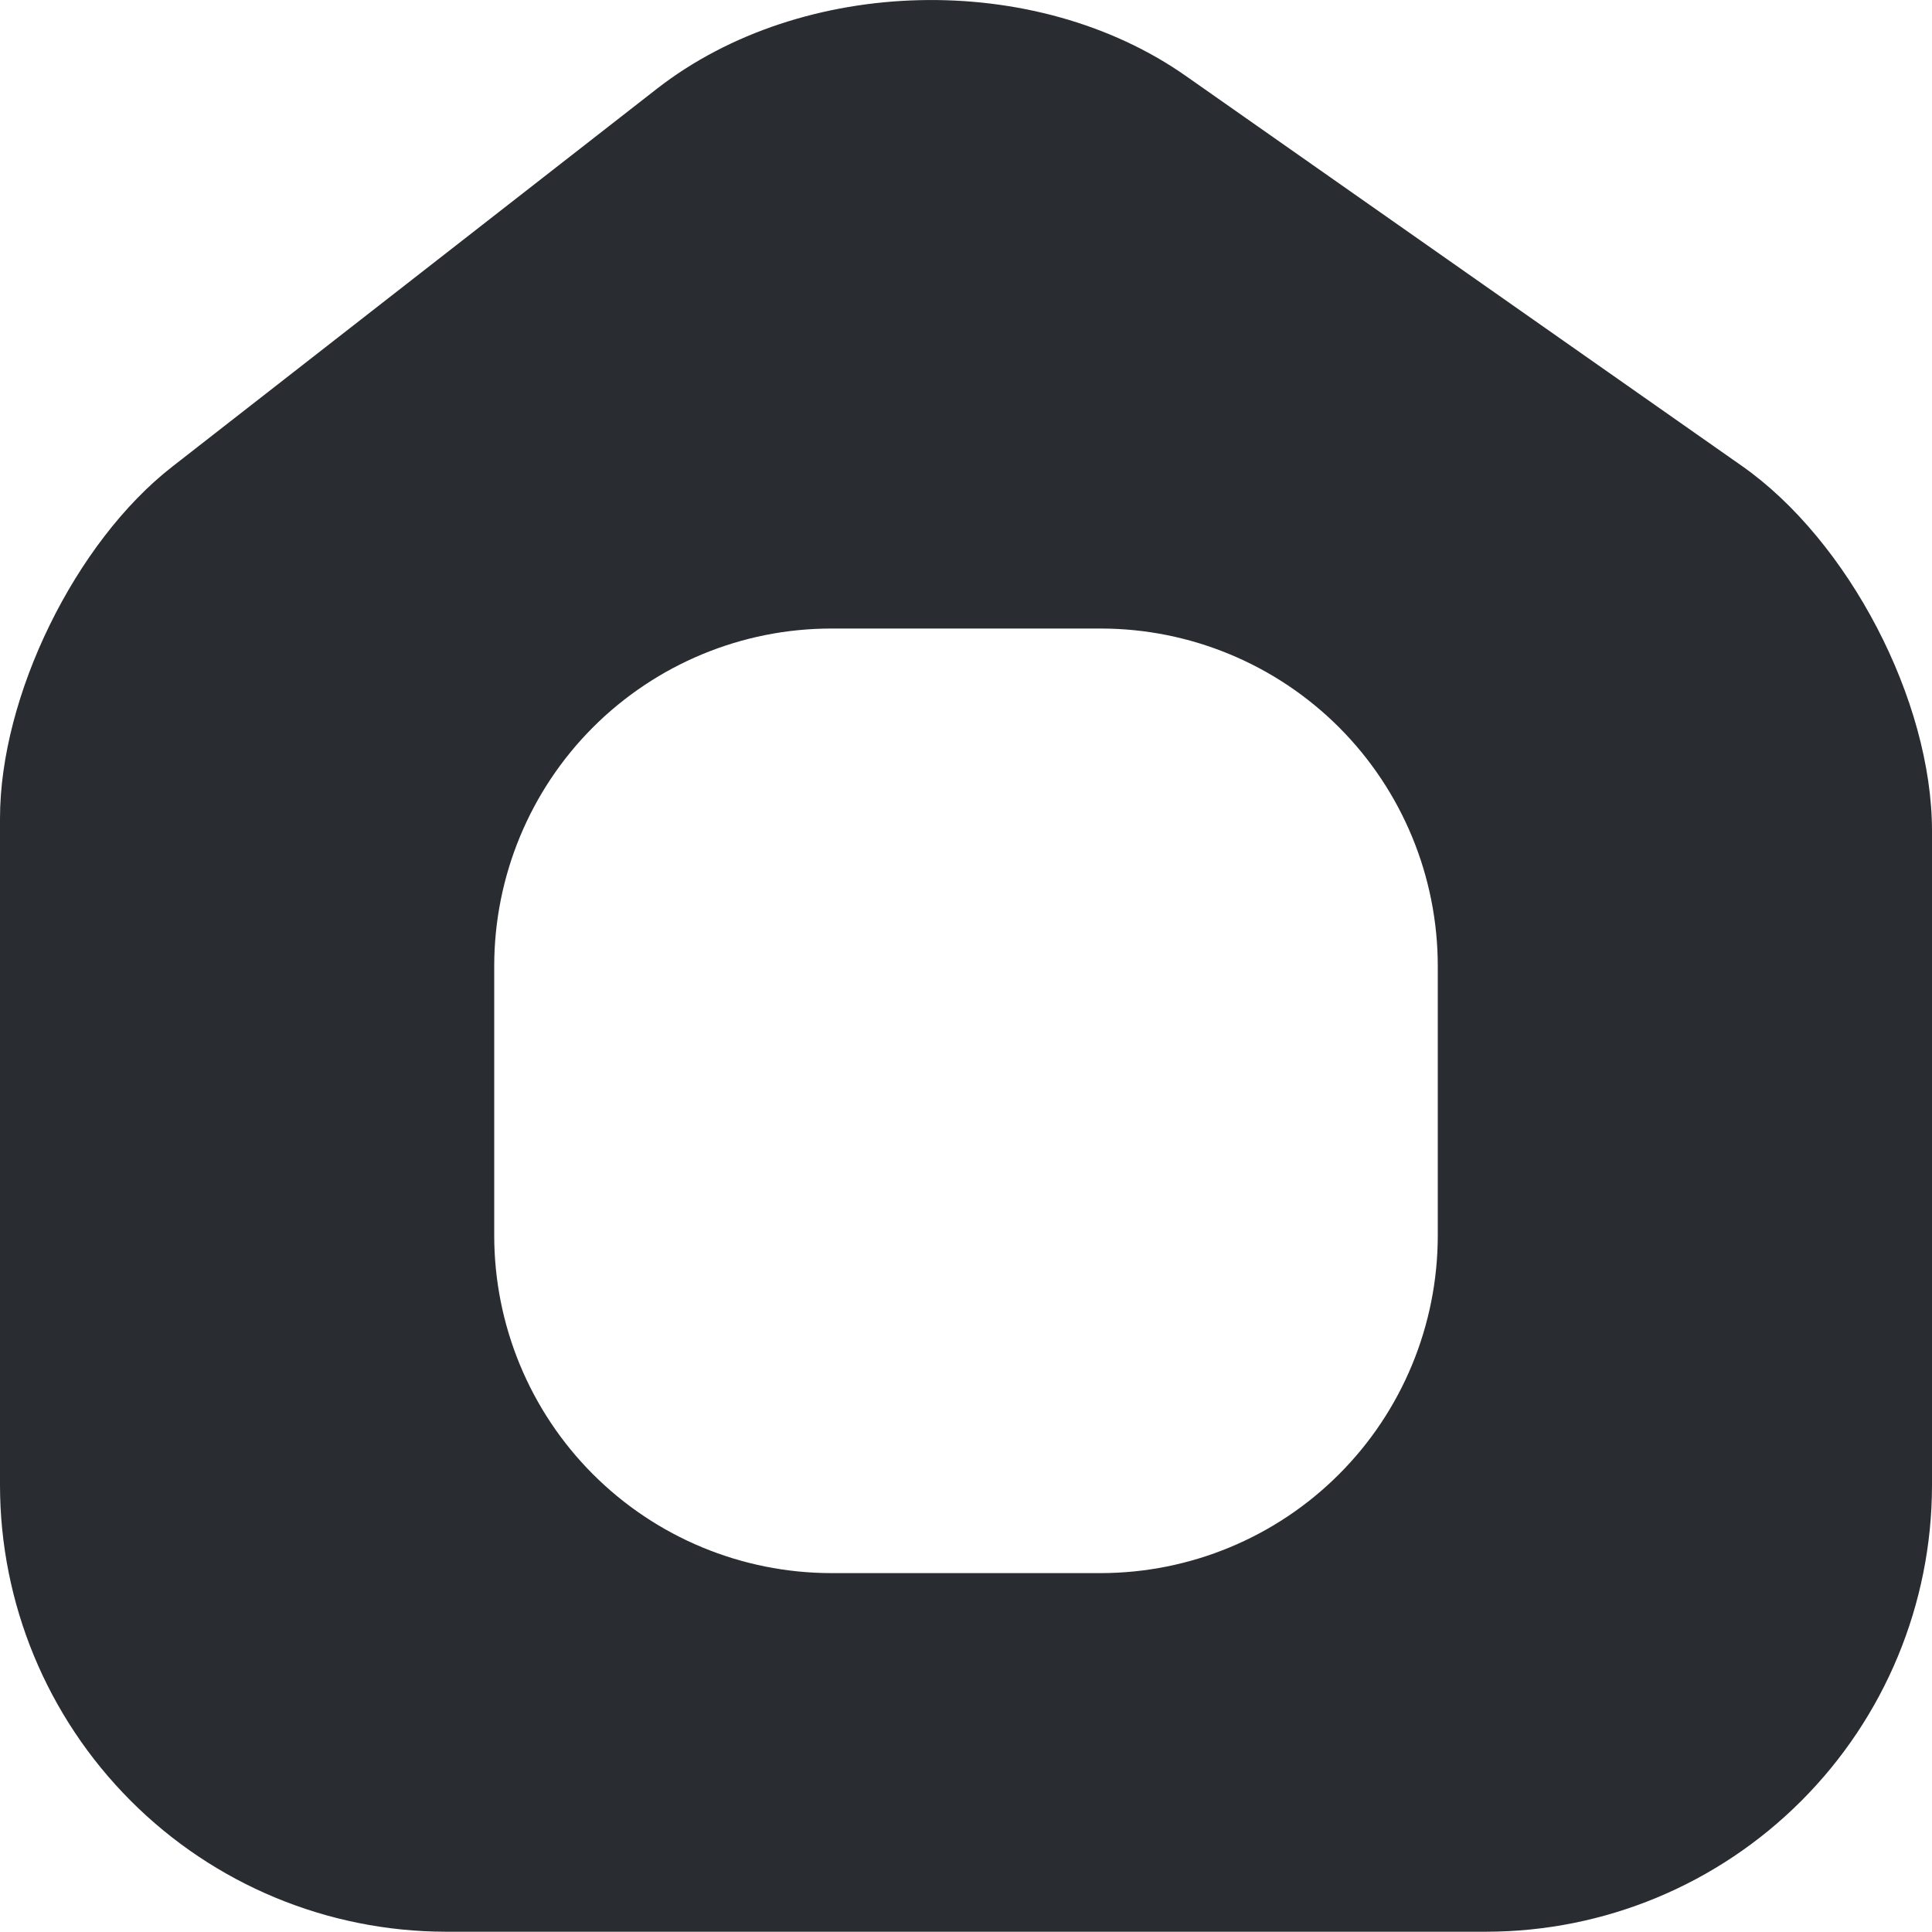
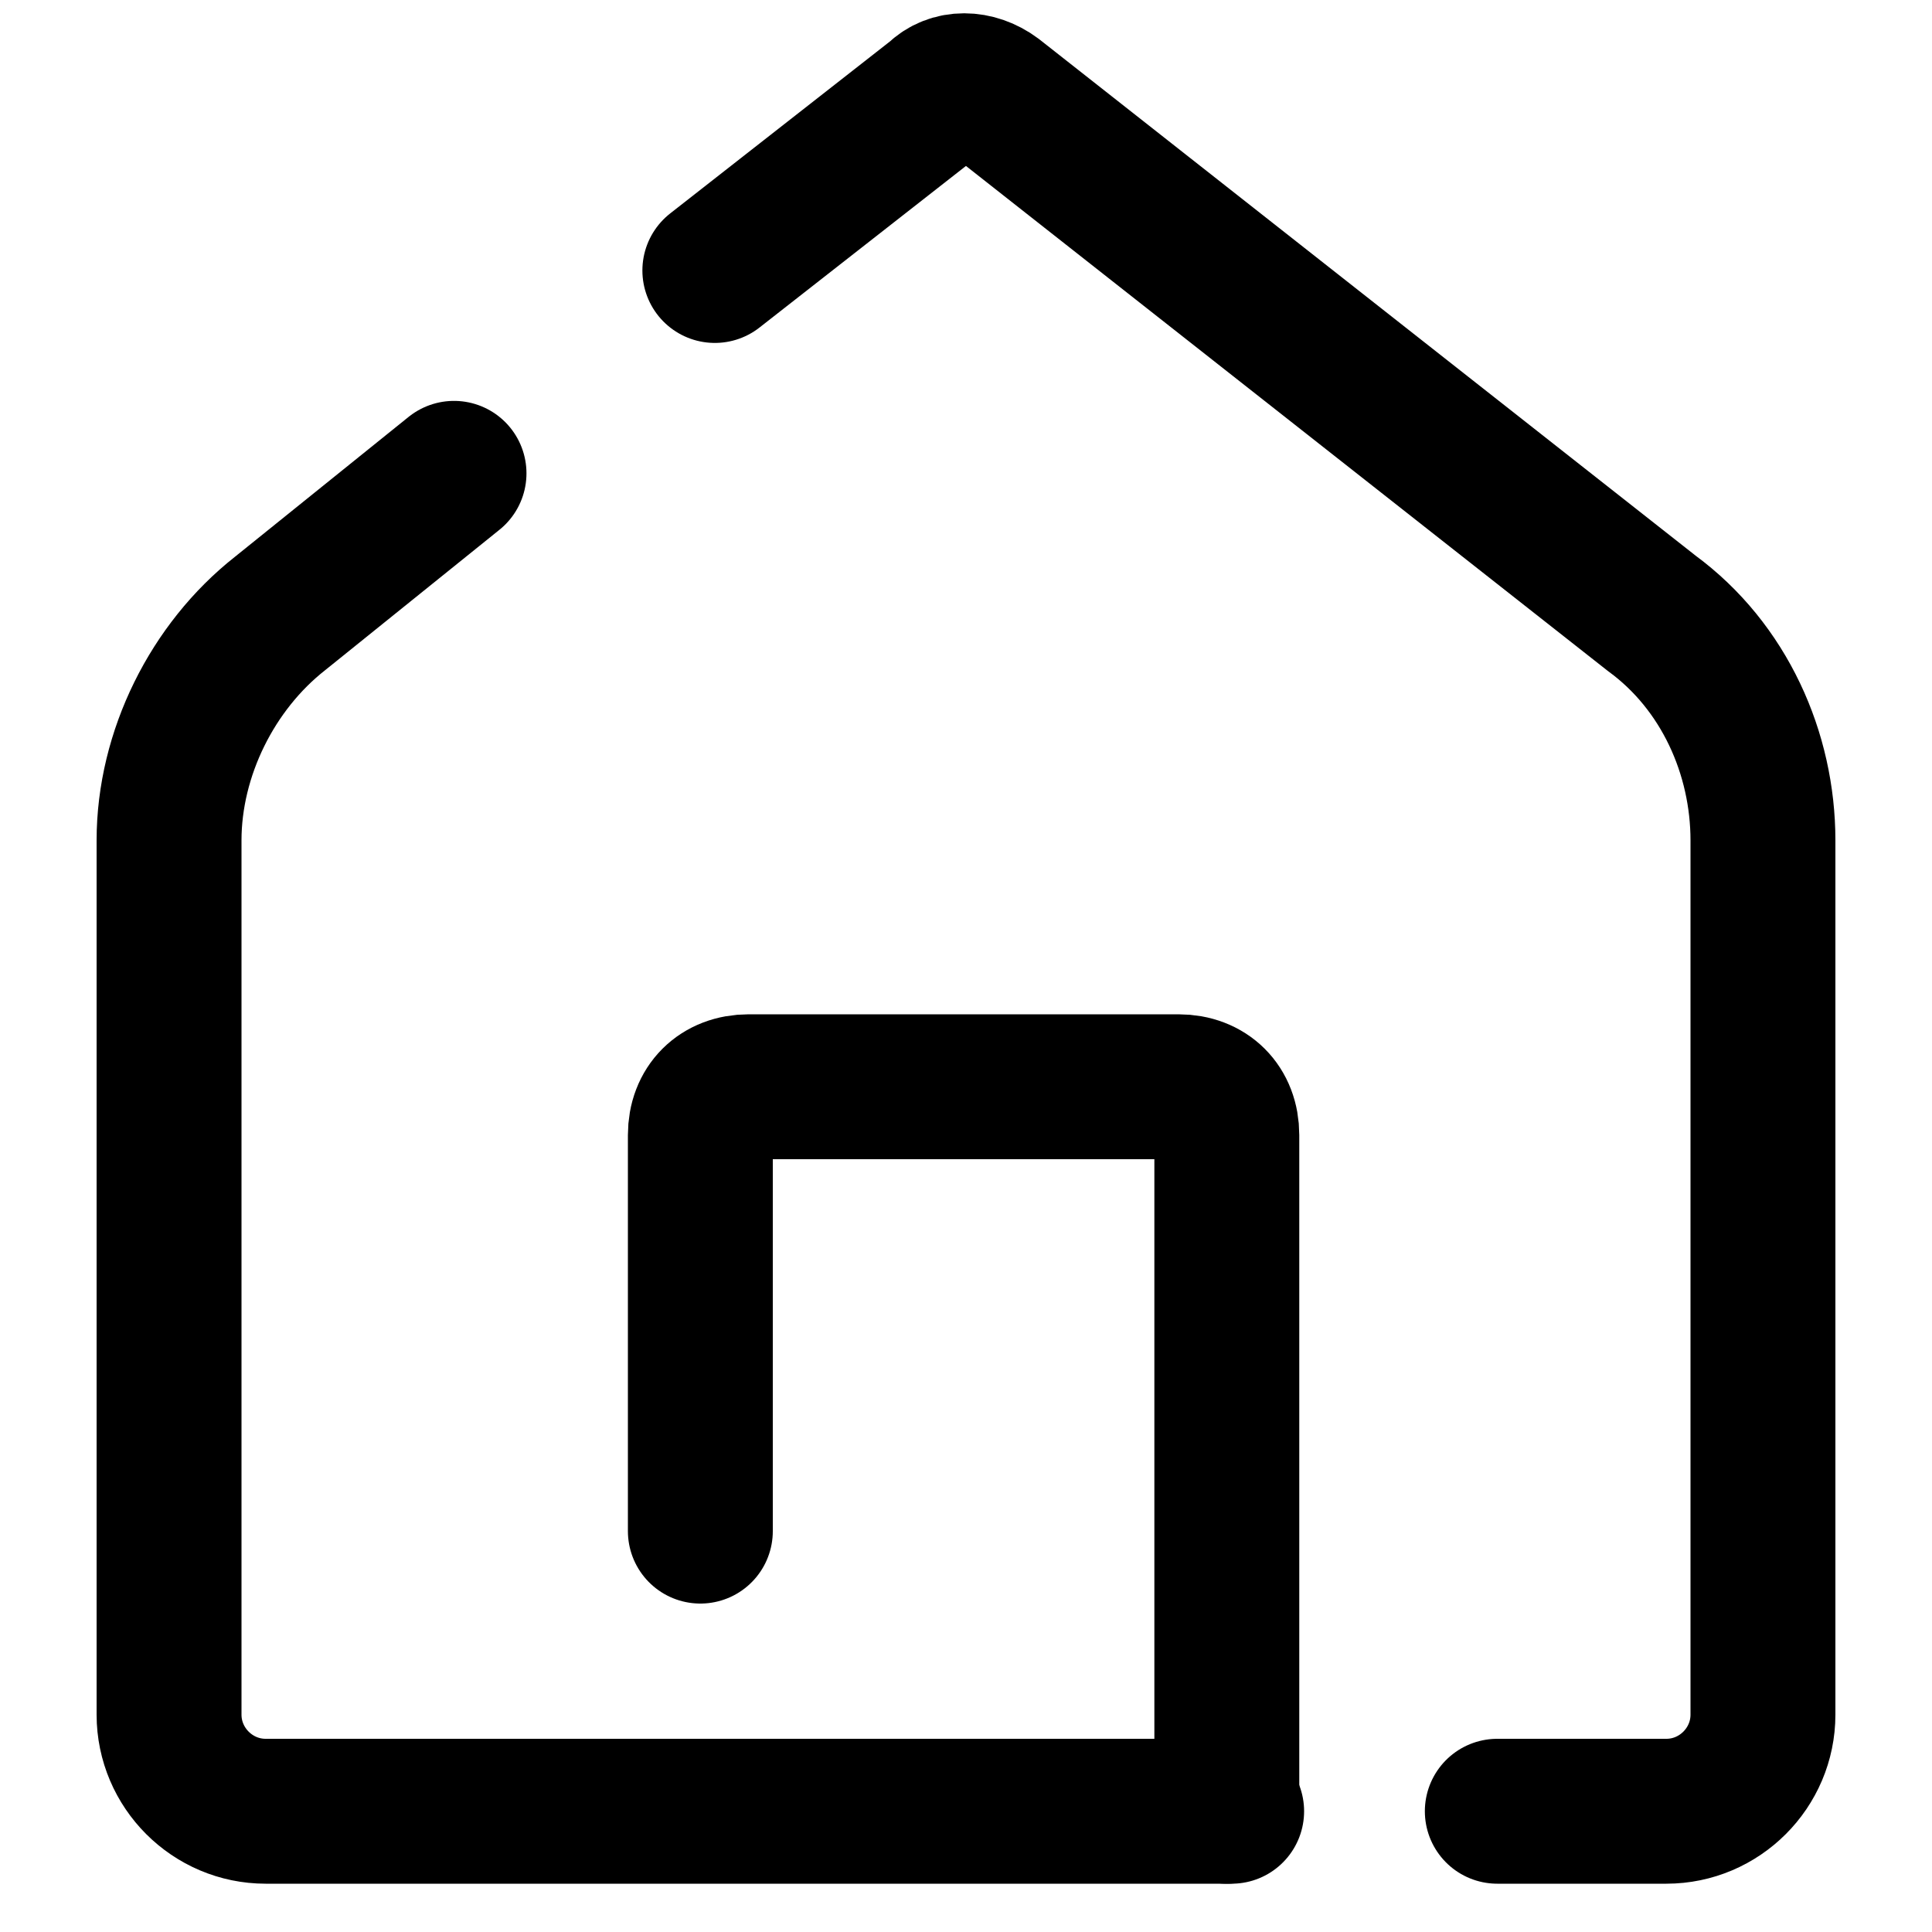
- <svg xmlns="http://www.w3.org/2000/svg" width="21" height="21" viewBox="0 0 21 21" fill="none">
-   <path d="M18.93 5.062L12.893 0.828C11.252 -0.326 8.722 -0.267 7.14 0.965L1.873 5.072C0.818 5.893 0 7.565 0 8.895V16.14C-1.30062e-06 17.427 0.51 18.661 1.419 19.572C2.327 20.483 3.559 20.995 4.845 20.997H16.155C17.439 20.996 18.67 20.485 19.578 19.576C20.487 18.668 20.998 17.435 21 16.15V9.032C21 7.614 20.092 5.874 18.93 5.062ZM15.628 13.432C15.627 14.404 15.242 15.337 14.555 16.024C13.868 16.712 12.936 17.098 11.965 17.099H9.035C8.064 17.098 7.132 16.712 6.445 16.024C5.758 15.337 5.373 14.404 5.372 13.432V10.498C5.373 9.526 5.758 8.594 6.445 7.906C7.132 7.219 8.064 6.832 9.035 6.832H11.965C12.936 6.832 13.868 7.219 14.555 7.906C15.242 8.594 15.627 9.526 15.628 10.498V13.432Z" fill="#292D32" />
+ <svg xmlns="http://www.w3.org/2000/svg" viewBox="4 4 40 40" width="24px" height="24px">
+   <path fill="none" stroke="#000" stroke-linecap="round" stroke-linejoin="round" stroke-miterlimit="10" stroke-width="3" d="M13.4,13.8l-3.6,2.9c-1.4,1.1-2.3,2.9-2.3,4.7v18.1c0,1.1,0.9,2,2,2h20" />
+   <path fill="none" stroke="#000" stroke-linecap="round" stroke-linejoin="round" stroke-miterlimit="10" stroke-width="3" d="M35,41.5h3.5c1.1,0,2-0.9,2-2V21.4c0-1.8-0.8-3.6-2.3-4.7L24.6,6c-0.4-0.3-0.9-0.3-1.2,0l-4.6,3.6" />
+   <path fill="none" stroke="#000" stroke-linecap="round" stroke-linejoin="round" stroke-miterlimit="10" stroke-width="3" d="M18.5,35.7v-8.2c0-0.6,0.4-1,1-1h8.9c0.6,0,1,0.4,1,1v14" />
</svg>
